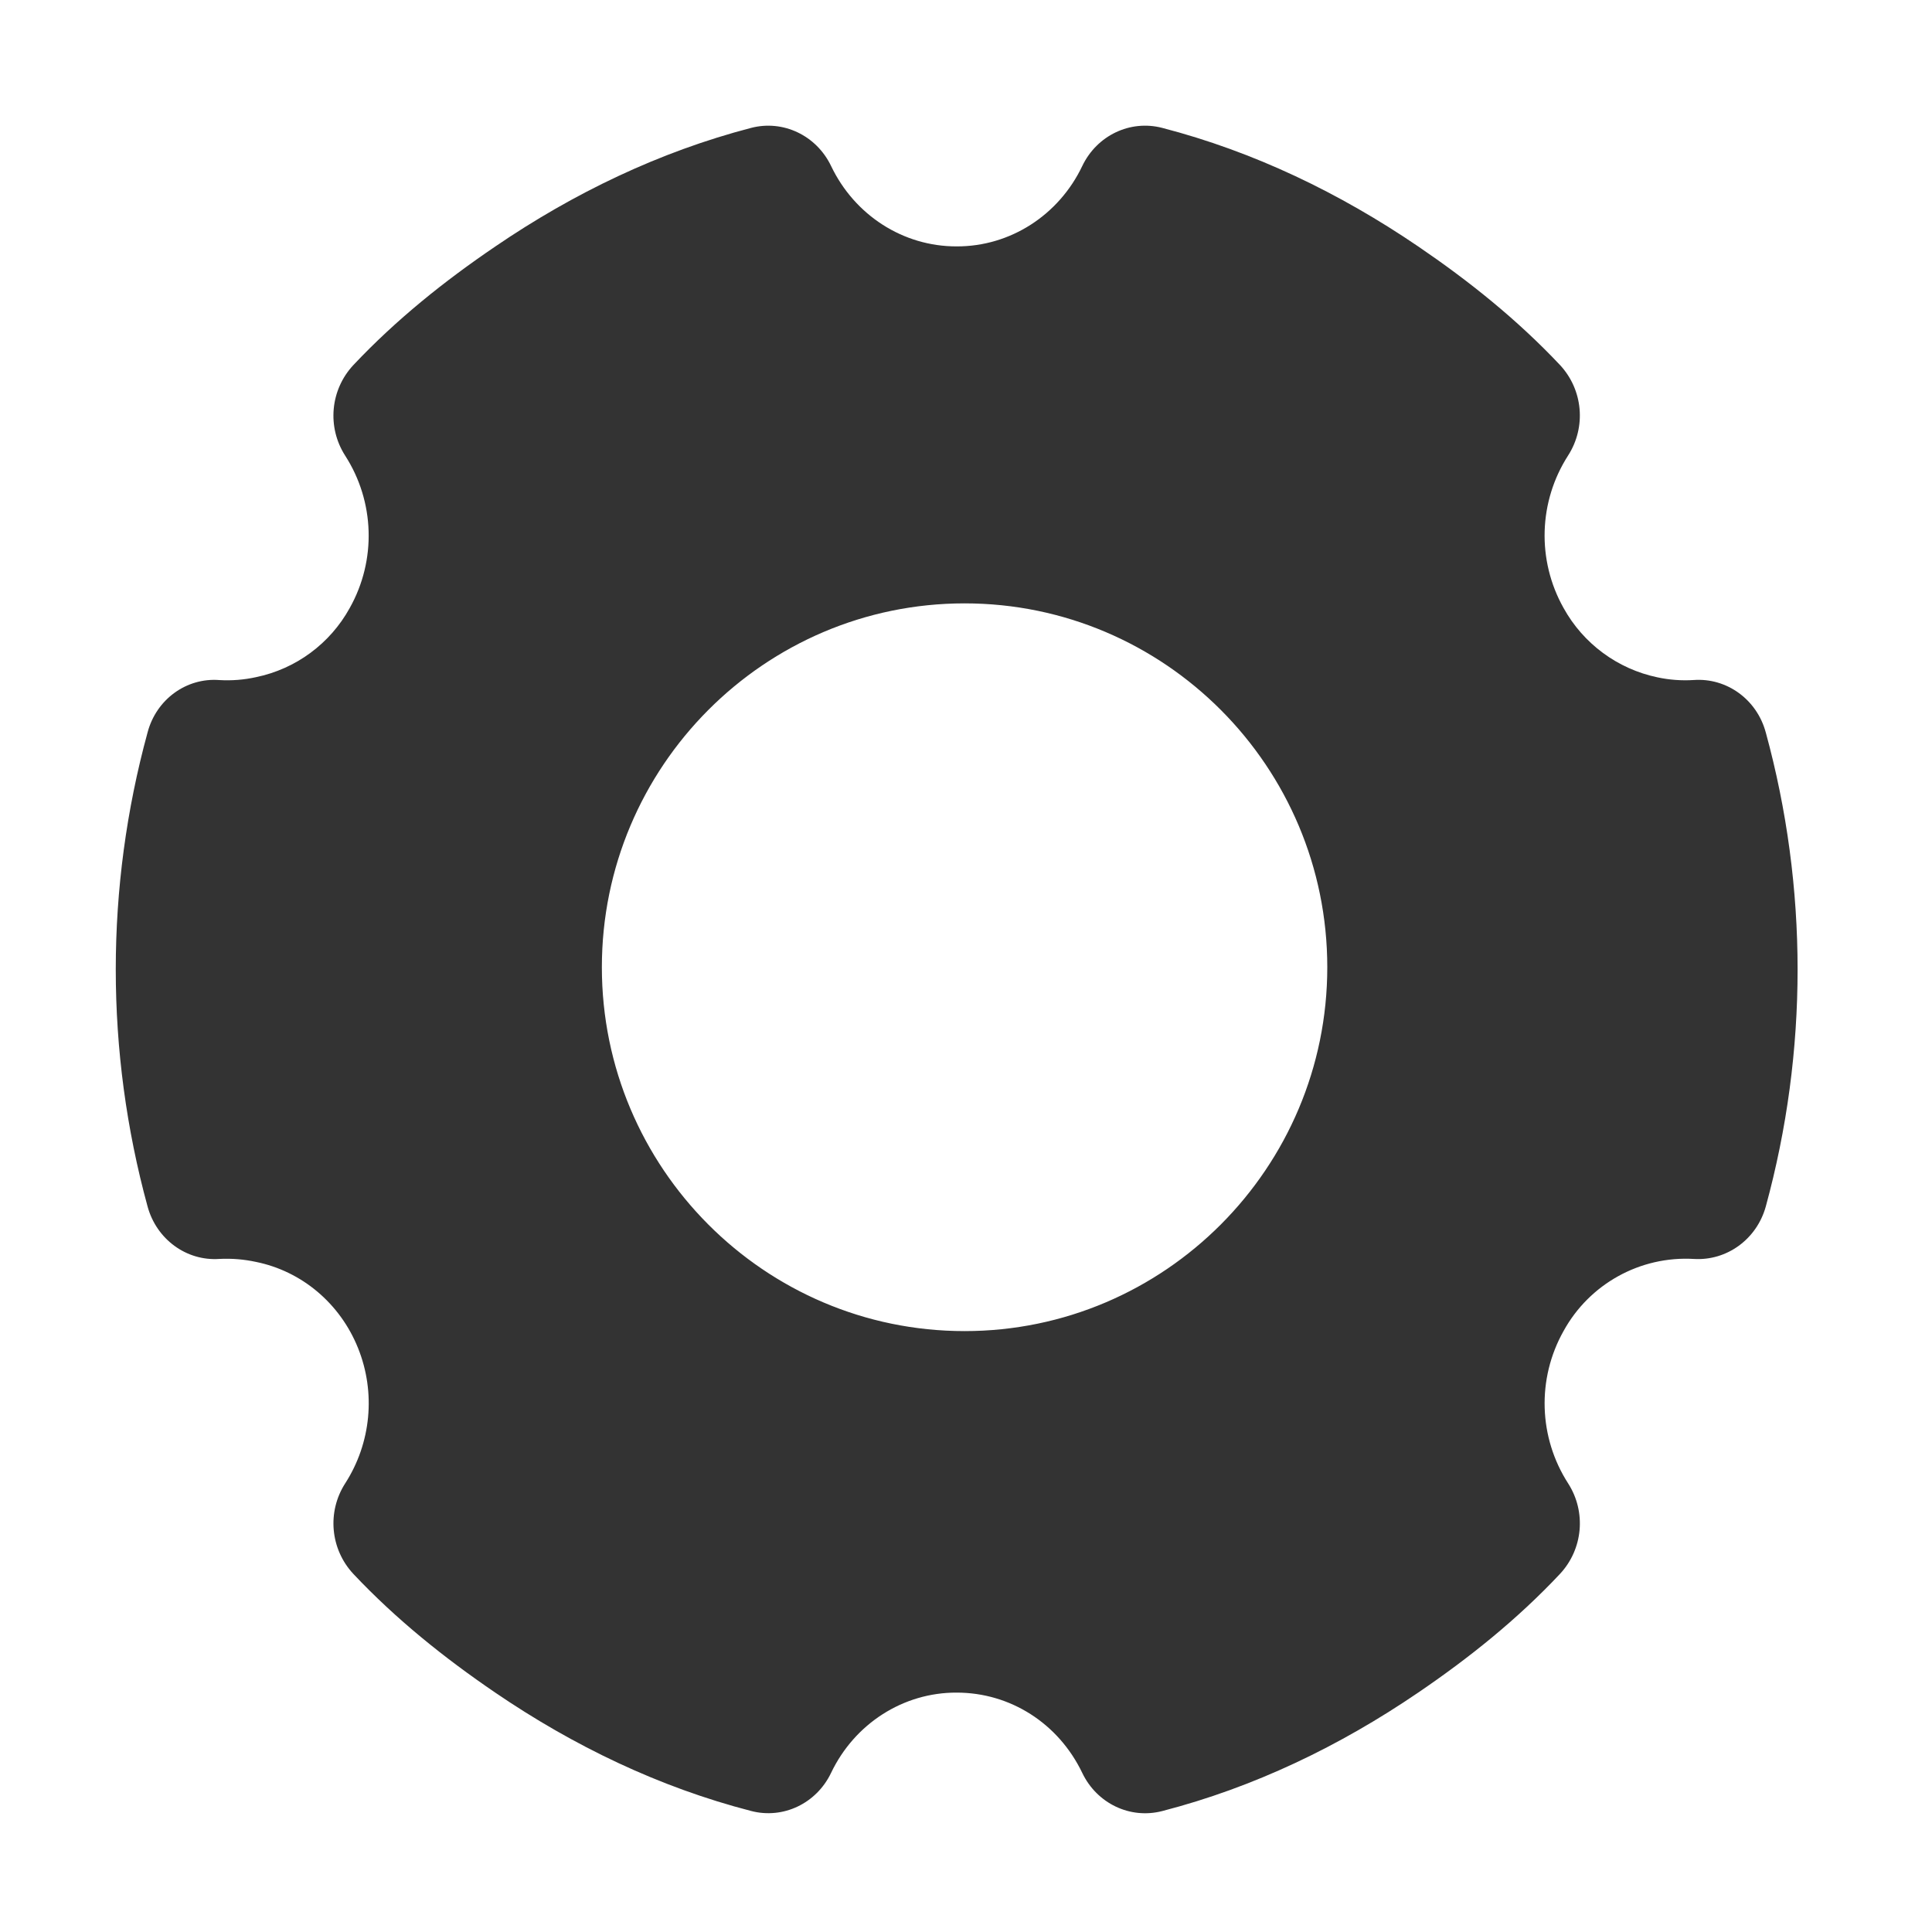
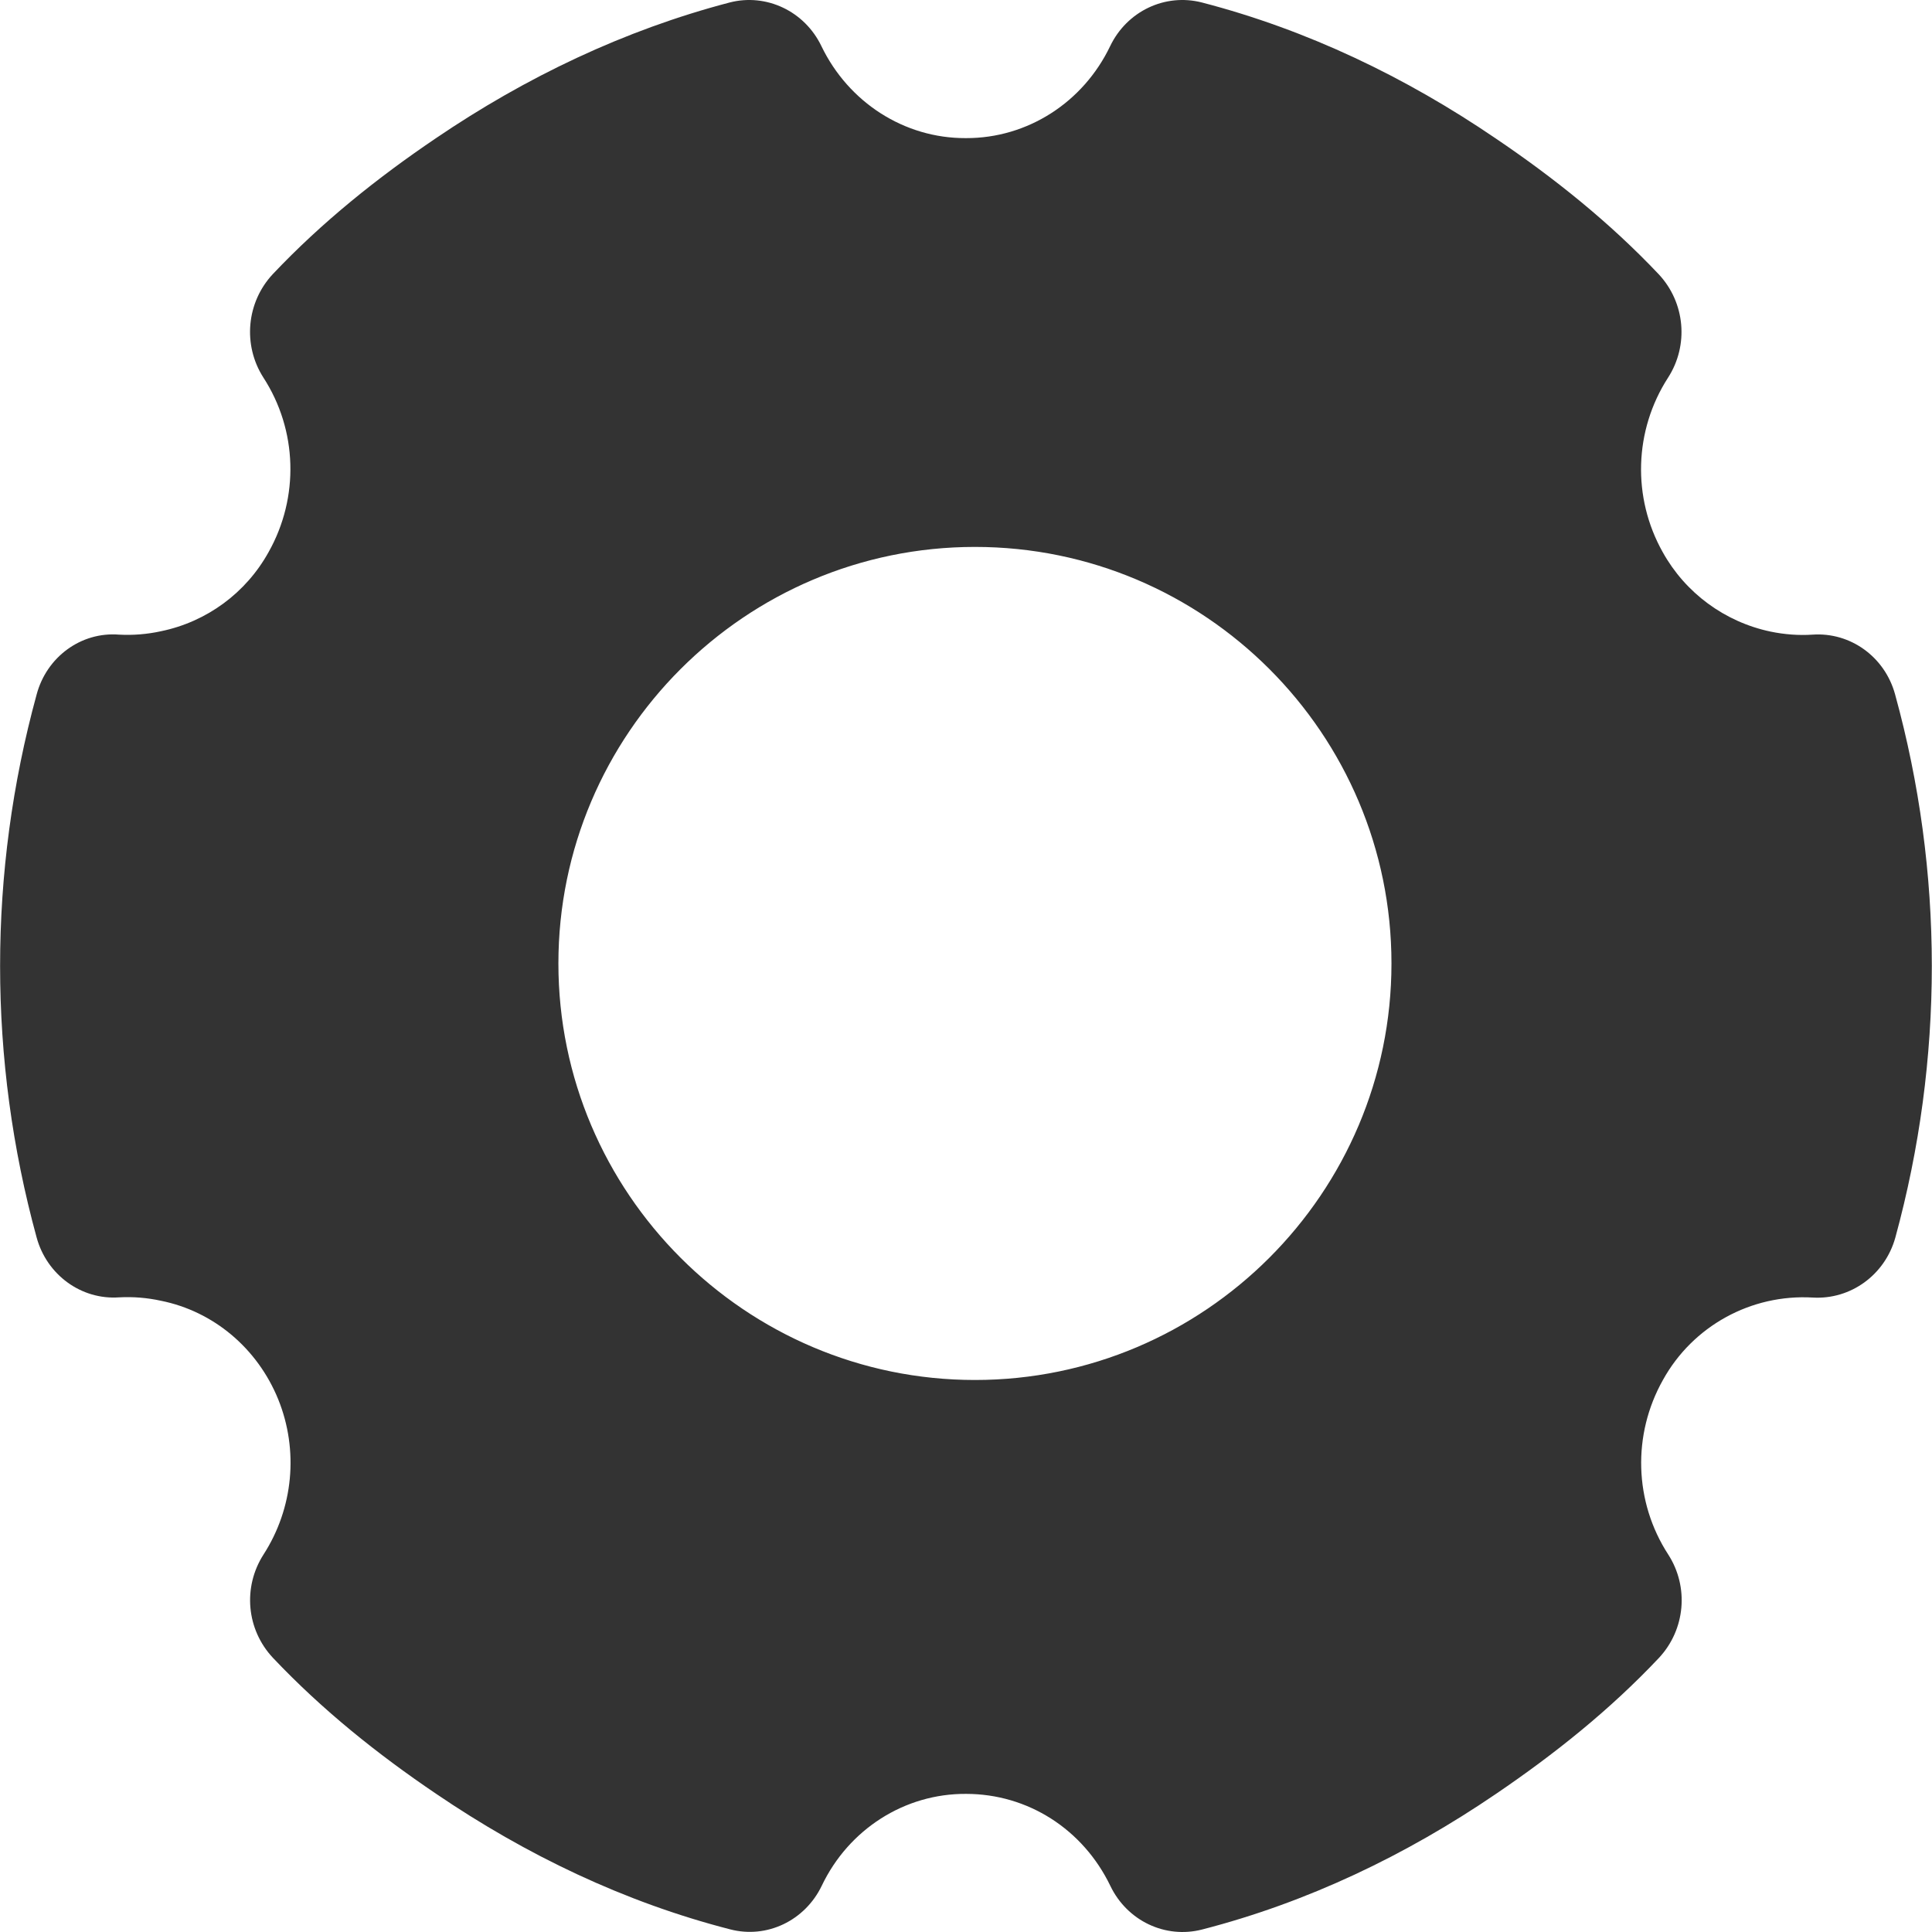
<svg xmlns="http://www.w3.org/2000/svg" class="icon" width="200px" height="200.00px" viewBox="0 0 1024 1024" version="1.1">
-   <path fill="#333333" d="M703.49 512.66c0 106.3-86.24 192.85-192.25 192.85S319 619 319 512.66 405.24 319.8 511.24 319.8s192.25 86.48 192.25 192.85m232.4-124.45c-4.69-17.43-20.62-29-38.11-27.78a70.57 70.57 0 0 1-19.31-1.42 74.21 74.21 0 0 1-49.77-36.79 78.4 78.4 0 0 1 2.45-80.82 39.25 39.25 0 0 0-4.27-47.87c-22.73-24.14-48.32-44.61-75.25-62.93-41.56-28.28-87-50.2-135.64-62.81-17-4.41-34.59 4-42.34 20.16-12.44 26.15-38.25 42.71-66.48 42.65h-0.22c-28.24 0.05-54-16.5-66.48-42.65-7.76-16.16-25.39-24.56-42.34-20.16-48.67 12.68-94.13 34.57-135.65 62.89-26.93 18.28-52.52 38.74-75.25 62.89a39.25 39.25 0 0 0-4.31 47.9 78.32 78.32 0 0 1 2.45 80.78 73.72 73.72 0 0 1-49.73 36.68 70.72 70.72 0 0 1-19.35 1.53c-17.5-1.37-33.47 10.27-38.07 27.75a476.51 476.51 0 0 0 0 251.28c4.74 17.38 20.61 29 38.07 27.78a74 74 0 0 1 19.35 1.57c24.3 4.92 44.61 22 54.12 45.65a78.46 78.46 0 0 1-6.83 71.78 39.25 39.25 0 0 0 4.31 47.9c22.73 24.14 48.32 44.61 75.21 62.93 41.6 28.36 87 50.2 135.68 62.77 17 4.43 34.6-4 42.34-20.16 12.48-26.17 38.33-42.7 66.59-42.58 28.45 0 54 16.33 66.59 42.62C581.41 955.9 599 964.3 616 959.9c48.66-12.57 94.08-34.45 135.64-62.77 26.93-18.32 52.52-38.78 75.25-63a39.25 39.25 0 0 0 4.27-47.87 78.32 78.32 0 0 1-2.45-80.78 73.92 73.92 0 0 1 69.08-38.21c17.46 1.07 33.32-10.46 38.11-27.78a476.51 476.51 0 0 0 0-251.28" />
+   <path fill="#333333" d="M737.507 510.65c0 121.685-99.088 220.772-220.772 220.772S295.963 632.235 295.963 510.65s98.988-220.772 220.772-220.772 220.772 98.988 220.772 220.772m266.966-142.482c-5.399-19.997-23.697-33.196-43.794-31.796-7.399 0.5-14.898-0.1-22.197-1.6-24.297-5.099-45.194-20.497-57.193-42.095-16.298-28.996-15.198-64.592 2.8-92.488 11.099-17.198 9.099-39.795-4.899-54.793-26.097-27.597-55.493-51.094-86.389-71.991C745.106 40.909 692.913 15.812 637.02 1.314c-19.498-4.999-39.695 4.599-48.594 23.097-14.298 29.896-43.894 48.894-76.39 48.794h-0.3c-32.396 0.1-61.992-18.898-76.39-48.794-8.899-18.498-29.196-28.096-48.594-23.097C330.958 15.912 278.665 40.909 230.971 73.305c-30.896 20.897-60.292 44.394-86.389 71.991-13.998 14.998-15.998 37.595-4.999 54.793 18.098 27.896 19.098 63.492 2.8 92.488-11.998 21.697-32.796 36.995-57.093 41.995-7.299 1.6-14.798 2.2-22.197 1.8-20.097-1.6-38.395 11.799-43.695 31.796-25.797 94.188-25.797 193.476 0 287.664 5.399 19.897 23.697 33.196 43.695 31.796 7.499-0.4 14.898 0.2 22.197 1.8 27.896 5.599 51.194 25.197 62.192 52.293 10.899 26.997 7.999 57.693-7.799 82.19-11.099 17.298-9.099 39.795 4.999 54.793 26.097 27.597 55.493 51.094 86.389 71.991 47.794 32.496 99.887 57.493 155.88 71.891 19.498 5.099 39.695-4.599 48.594-23.097 14.298-29.996 43.994-48.894 76.49-48.694 32.696 0 61.992 18.698 76.49 48.794 8.899 18.498 29.096 28.096 48.594 23.097 55.893-14.398 108.086-39.395 155.78-71.891 30.896-20.997 60.292-44.394 86.389-72.091 13.998-14.998 15.998-37.595 4.899-54.793-18.098-27.896-19.098-63.492-2.8-92.488 15.798-28.596 46.694-45.594 79.39-43.695 20.097 1.2 38.295-11.998 43.794-31.796 25.797-94.388 25.797-193.676-0.1-287.764" />
</svg>
